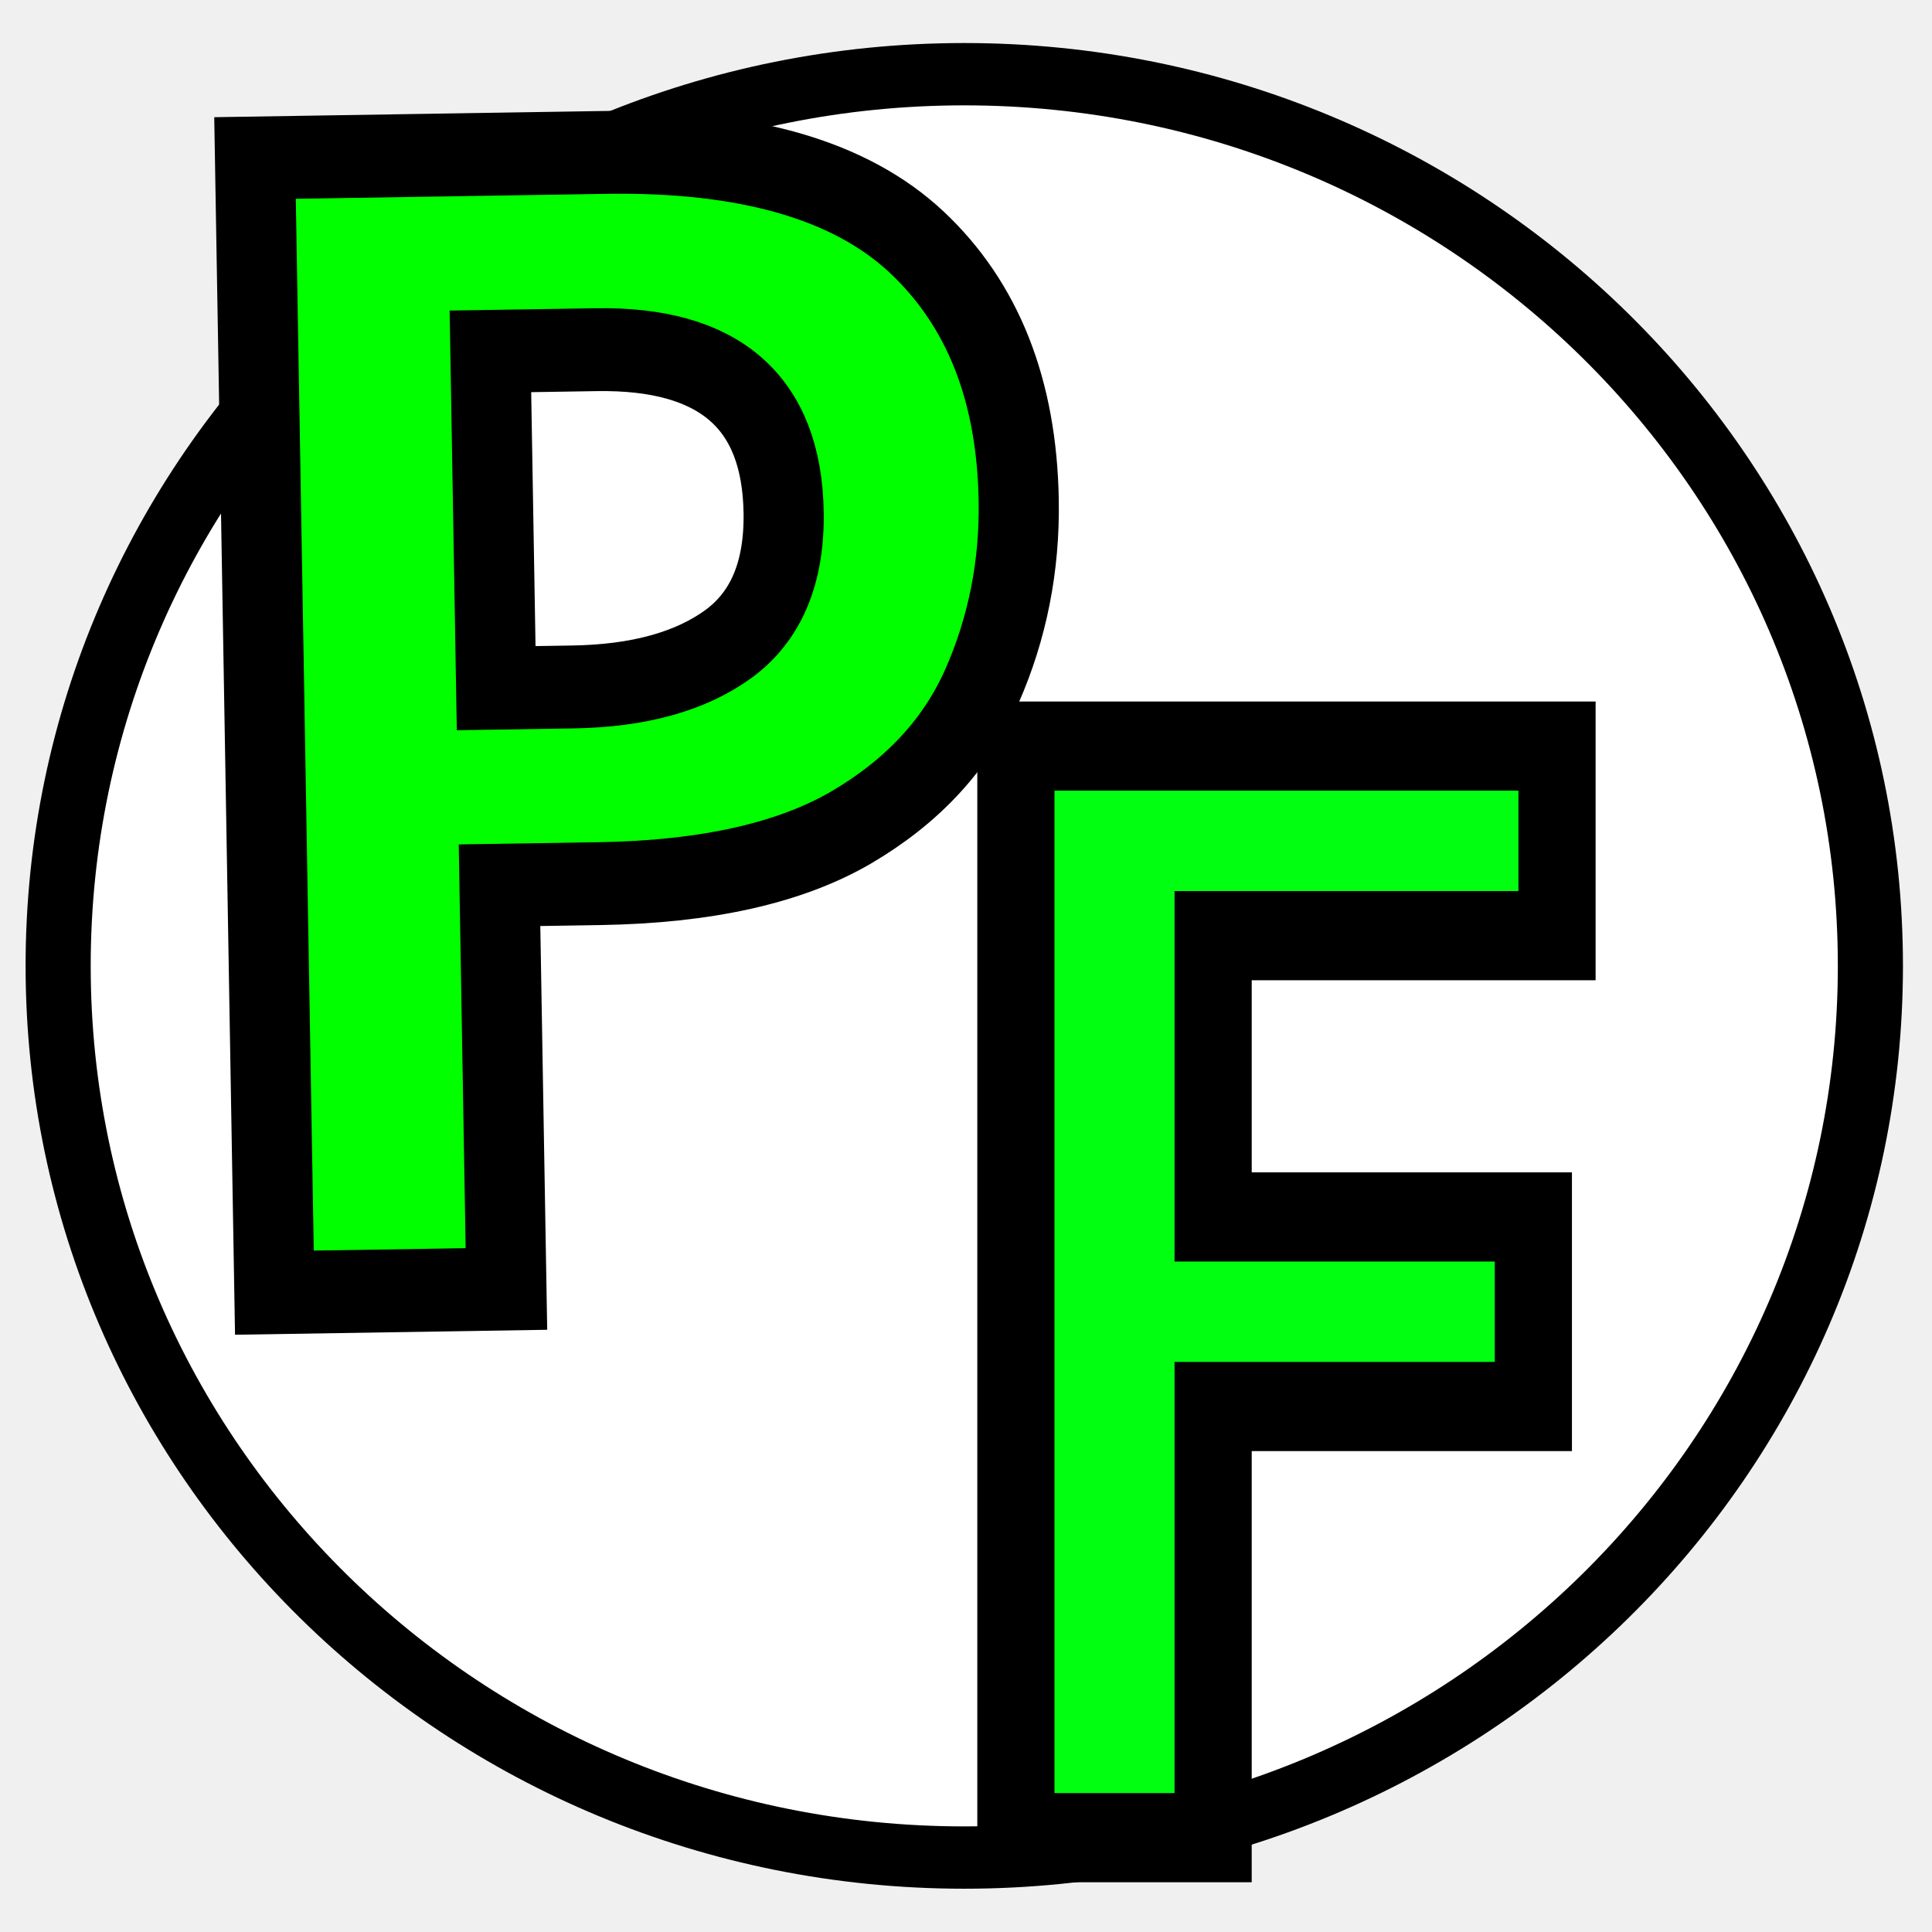
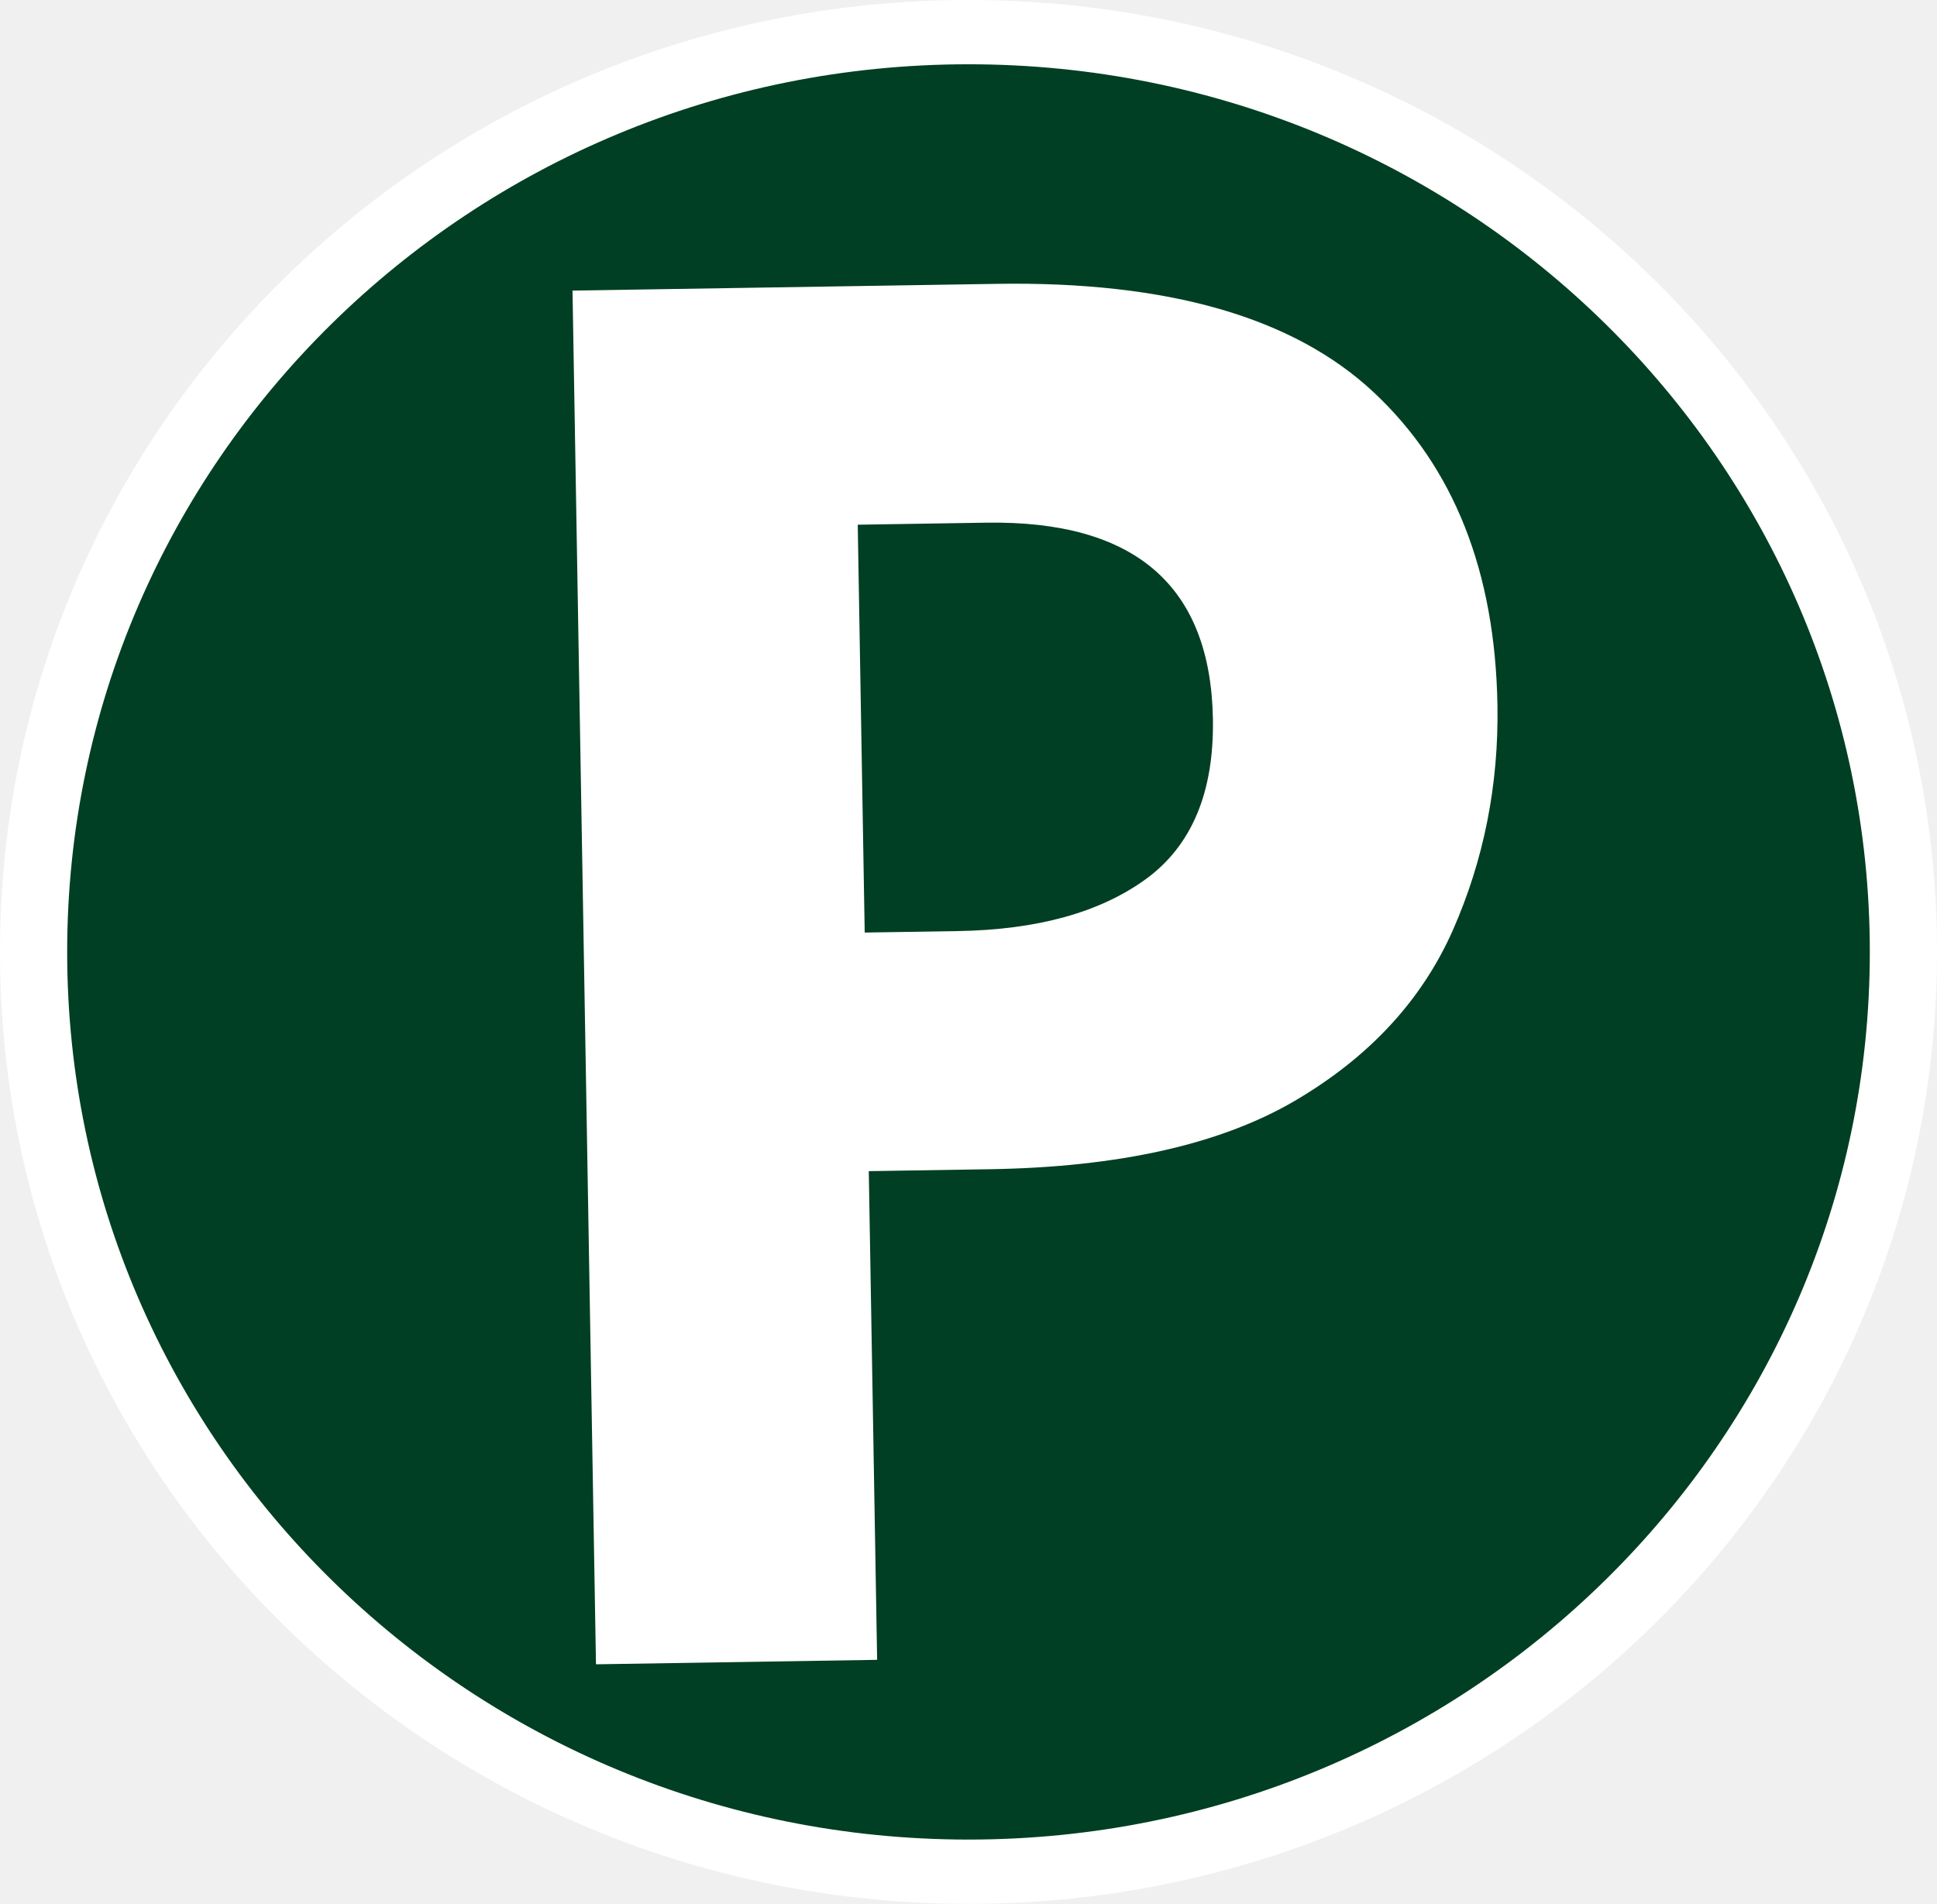
- <svg xmlns="http://www.w3.org/2000/svg" width="210mm" height="210mm" viewBox="0 0 210 210" version="1.1" id="svg1">
+ <svg xmlns="http://www.w3.org/2000/svg" width="204.061mm" height="200.618mm" viewBox="0 0 204.061 200.618" version="1.1" id="svg1">
  <defs id="defs1">
    <linearGradient id="swatch3">
      <stop style="stop-color:#ff0000;stop-opacity:1;" offset="0" id="stop3" />
    </linearGradient>
    <linearGradient id="swatch2">
      <stop style="stop-color:#000000;stop-opacity:0;" offset="0" id="stop2" />
    </linearGradient>
  </defs>
-   <g id="layer2" transform="matrix(1.77367,0,0,1.697646,-96.71572,-36.33434)">
-     <ellipse style="fill:#ffffff;fill-opacity:1;stroke:#000000;stroke-width:3.99;stroke-linecap:round;stroke-linejoin:miter;stroke-miterlimit:140.7;stroke-dasharray:none;stroke-opacity:1;paint-order:normal" id="path6" cx="113.622" cy="83.245" rx="55.53" ry="57.092" />
-     <text xml:space="preserve" style="font-style:normal;font-variant:normal;font-weight:900;font-stretch:normal;font-size:89.094px;font-family:'Onest Black';-inkscape-font-specification:'Onest Black,  Heavy';text-align:start;writing-mode:lr-tb;direction:ltr;text-anchor:start;fill:#00ff10;fill-opacity:1;stroke:#000000;stroke-width:5.196;stroke-dasharray:none;stroke-opacity:1" x="120.301" y="126.565" id="text5" transform="scale(0.9101316,1.098742)">
-       <tspan id="tspan5" style="fill:#00ff10;fill-opacity:1;stroke-width:5.196;stroke-dasharray:none" x="120.301" y="126.565">F</tspan>
-     </text>
-     <text xml:space="preserve" style="font-size:97.911px;text-align:start;writing-mode:lr-tb;direction:ltr;text-anchor:start;fill:#01ff00;fill-opacity:1;stroke:#000000;stroke-width:5.106;stroke-dasharray:none;stroke-opacity:1" x="63.564" y="101.345" id="text4" transform="matrix(0.9619712,-0.01598448,0.01698899,1.03925,0,0)">
-       <tspan id="tspan4" style="font-style:normal;font-variant:normal;font-weight:900;font-stretch:normal;font-size:97.911px;font-family:'Onest Black';-inkscape-font-specification:'Onest Black,  Heavy';fill:#01ff00;fill-opacity:1;stroke:#000000;stroke-width:5.106;stroke-dasharray:none;stroke-opacity:1" x="63.564" y="101.345">P</tspan>
+   <g id="layer2" transform="matrix(1.77367,0,0,1.697646,-99.49806,-41.01213)">
+     <ellipse style="fill:#003f23;fill-opacity:1;stroke:#ffffff;stroke-width:3.99;stroke-linecap:round;stroke-linejoin:miter;stroke-miterlimit:140.7;stroke-dasharray:none;stroke-opacity:1;paint-order:normal" id="path6" cx="113.622" cy="83.245" rx="55.53" ry="57.092" />
+     <text xml:space="preserve" style="font-size:114.924px;text-align:start;writing-mode:lr-tb;direction:ltr;text-anchor:start;fill:#ffffff;fill-opacity:1;stroke:none;stroke-width:5.993;stroke-dasharray:none;stroke-opacity:1" x="82.577" y="124.08" id="text4" transform="matrix(0.9619712,-0.01598448,0.01698899,1.03925,0,0)">
+       <tspan id="tspan4" style="font-style:normal;font-variant:normal;font-weight:900;font-stretch:normal;font-size:114.924px;font-family:'Onest Black';-inkscape-font-specification:'Onest Black,  Heavy';fill:#ffffff;fill-opacity:1;stroke:none;stroke-width:5.993;stroke-dasharray:none;stroke-opacity:1" x="82.577" y="124.08">P</tspan>
    </text>
  </g>
</svg>
